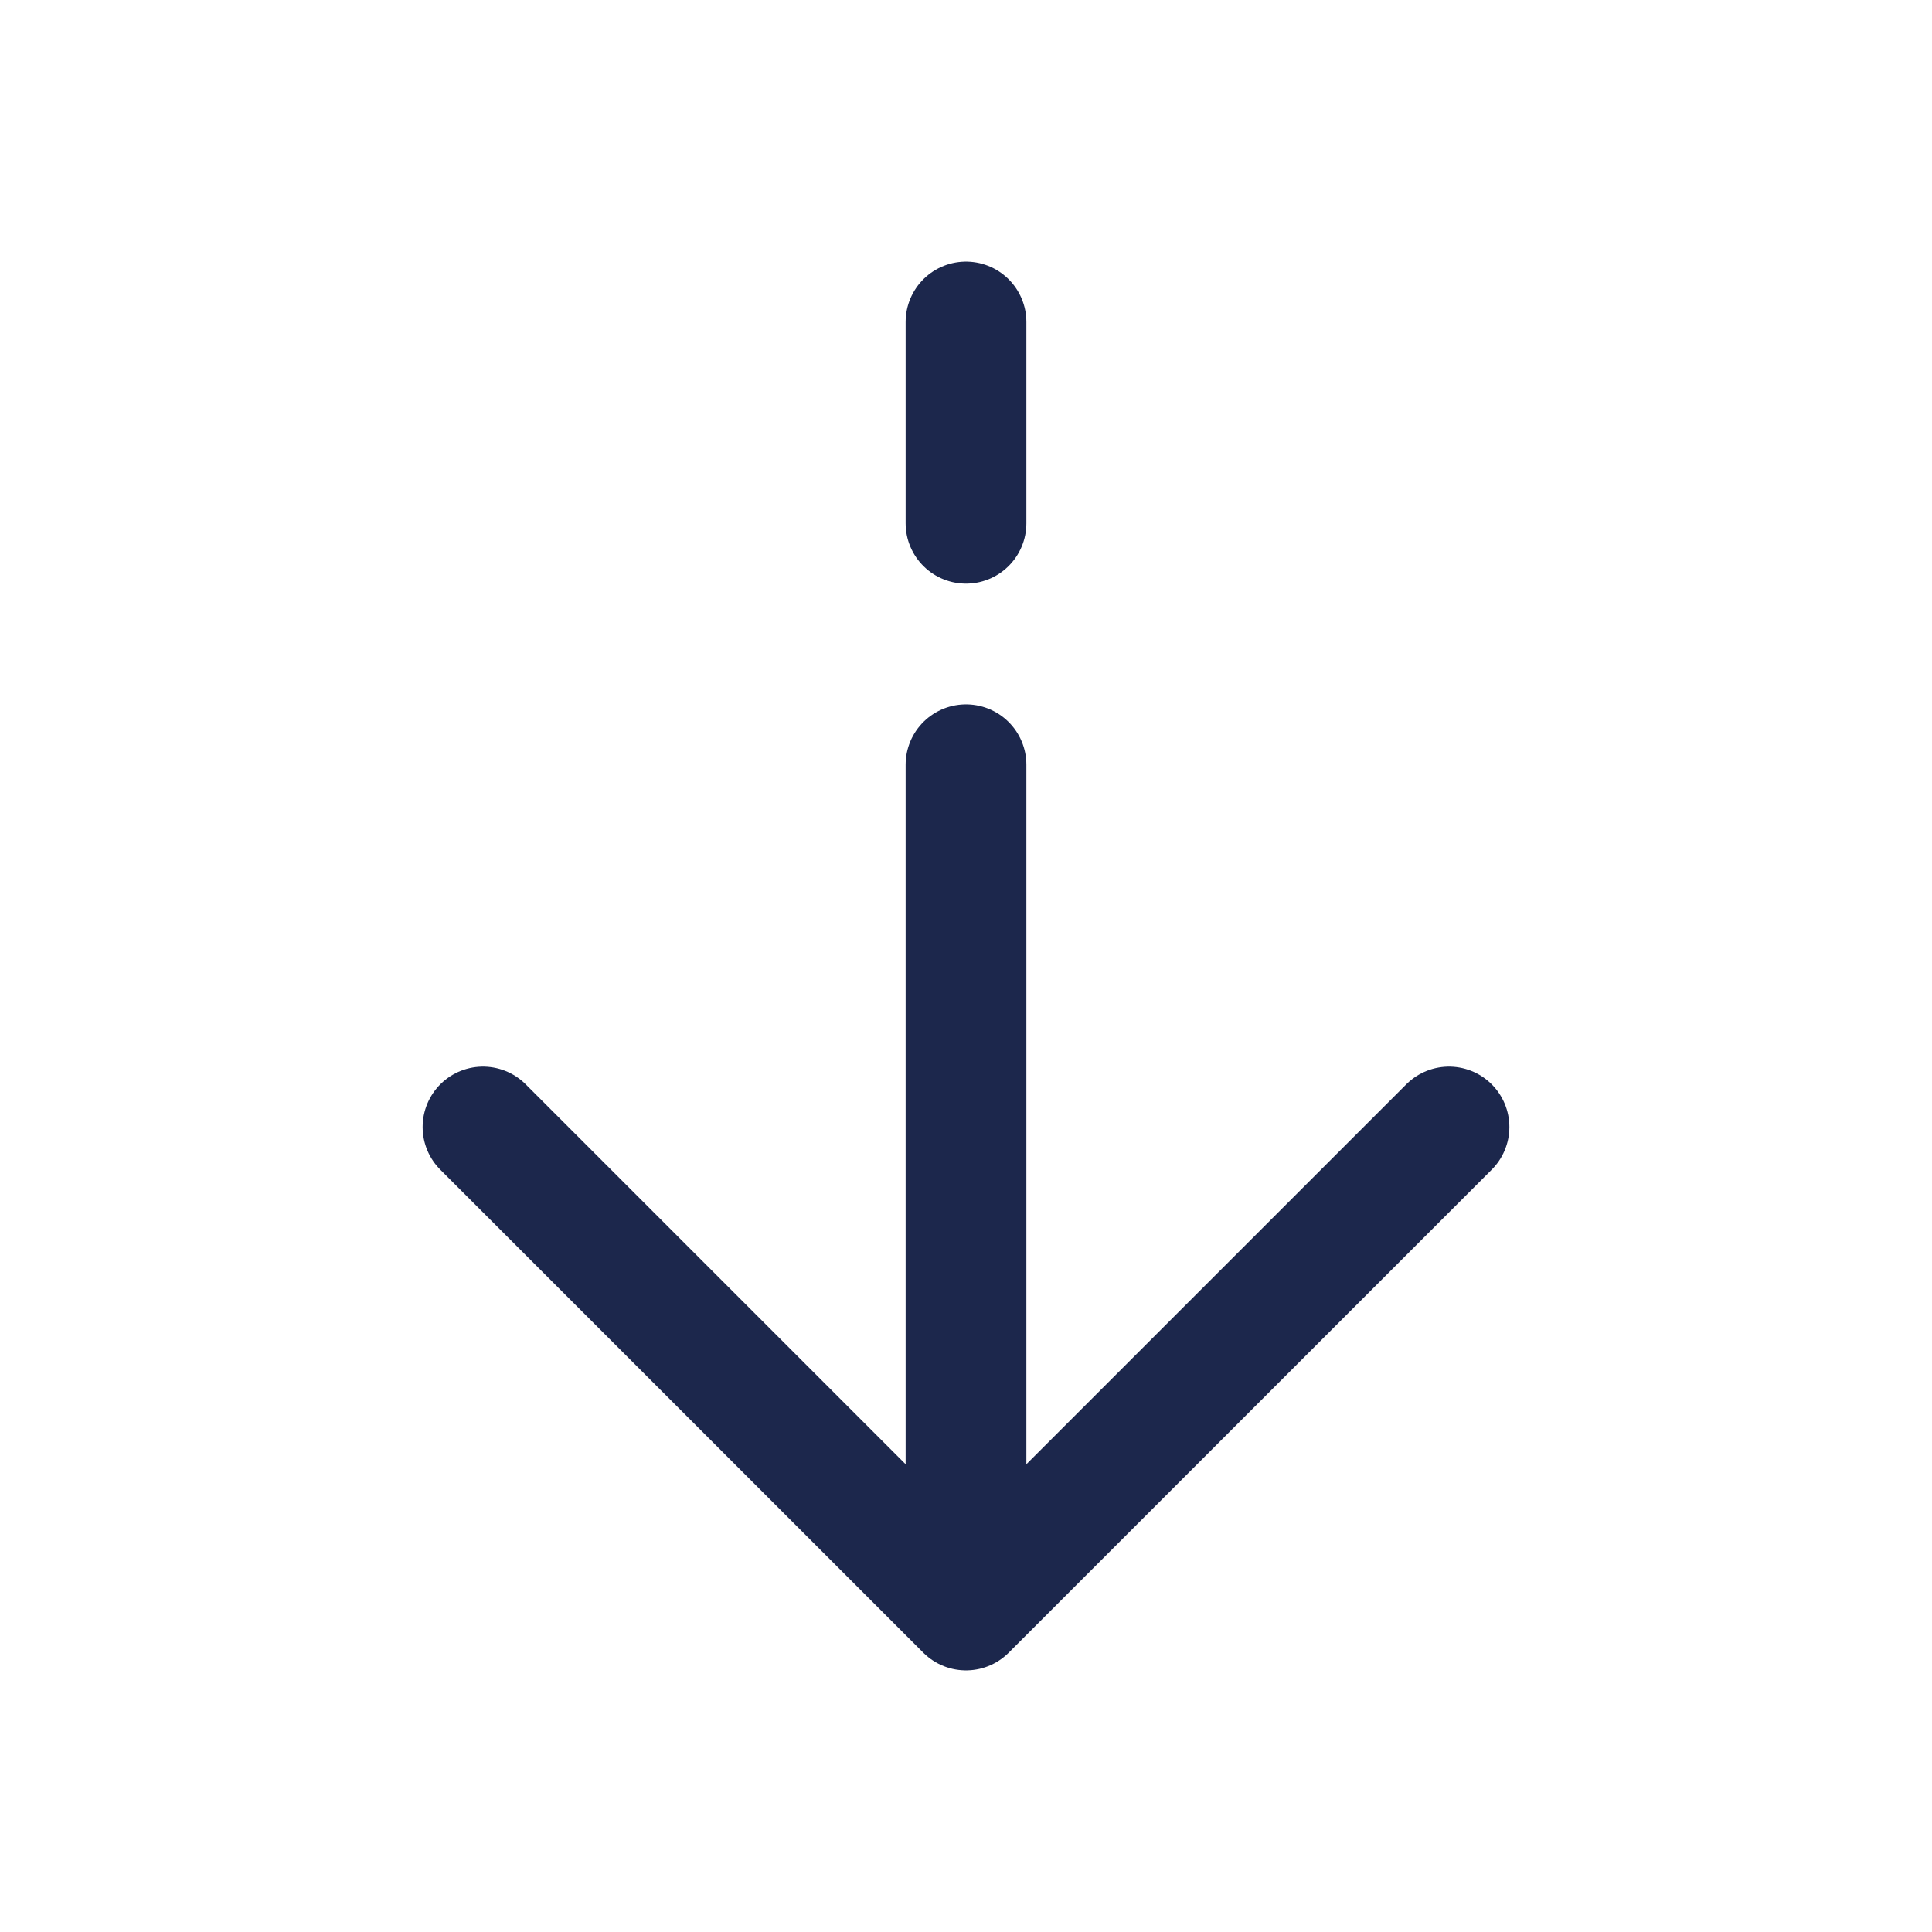
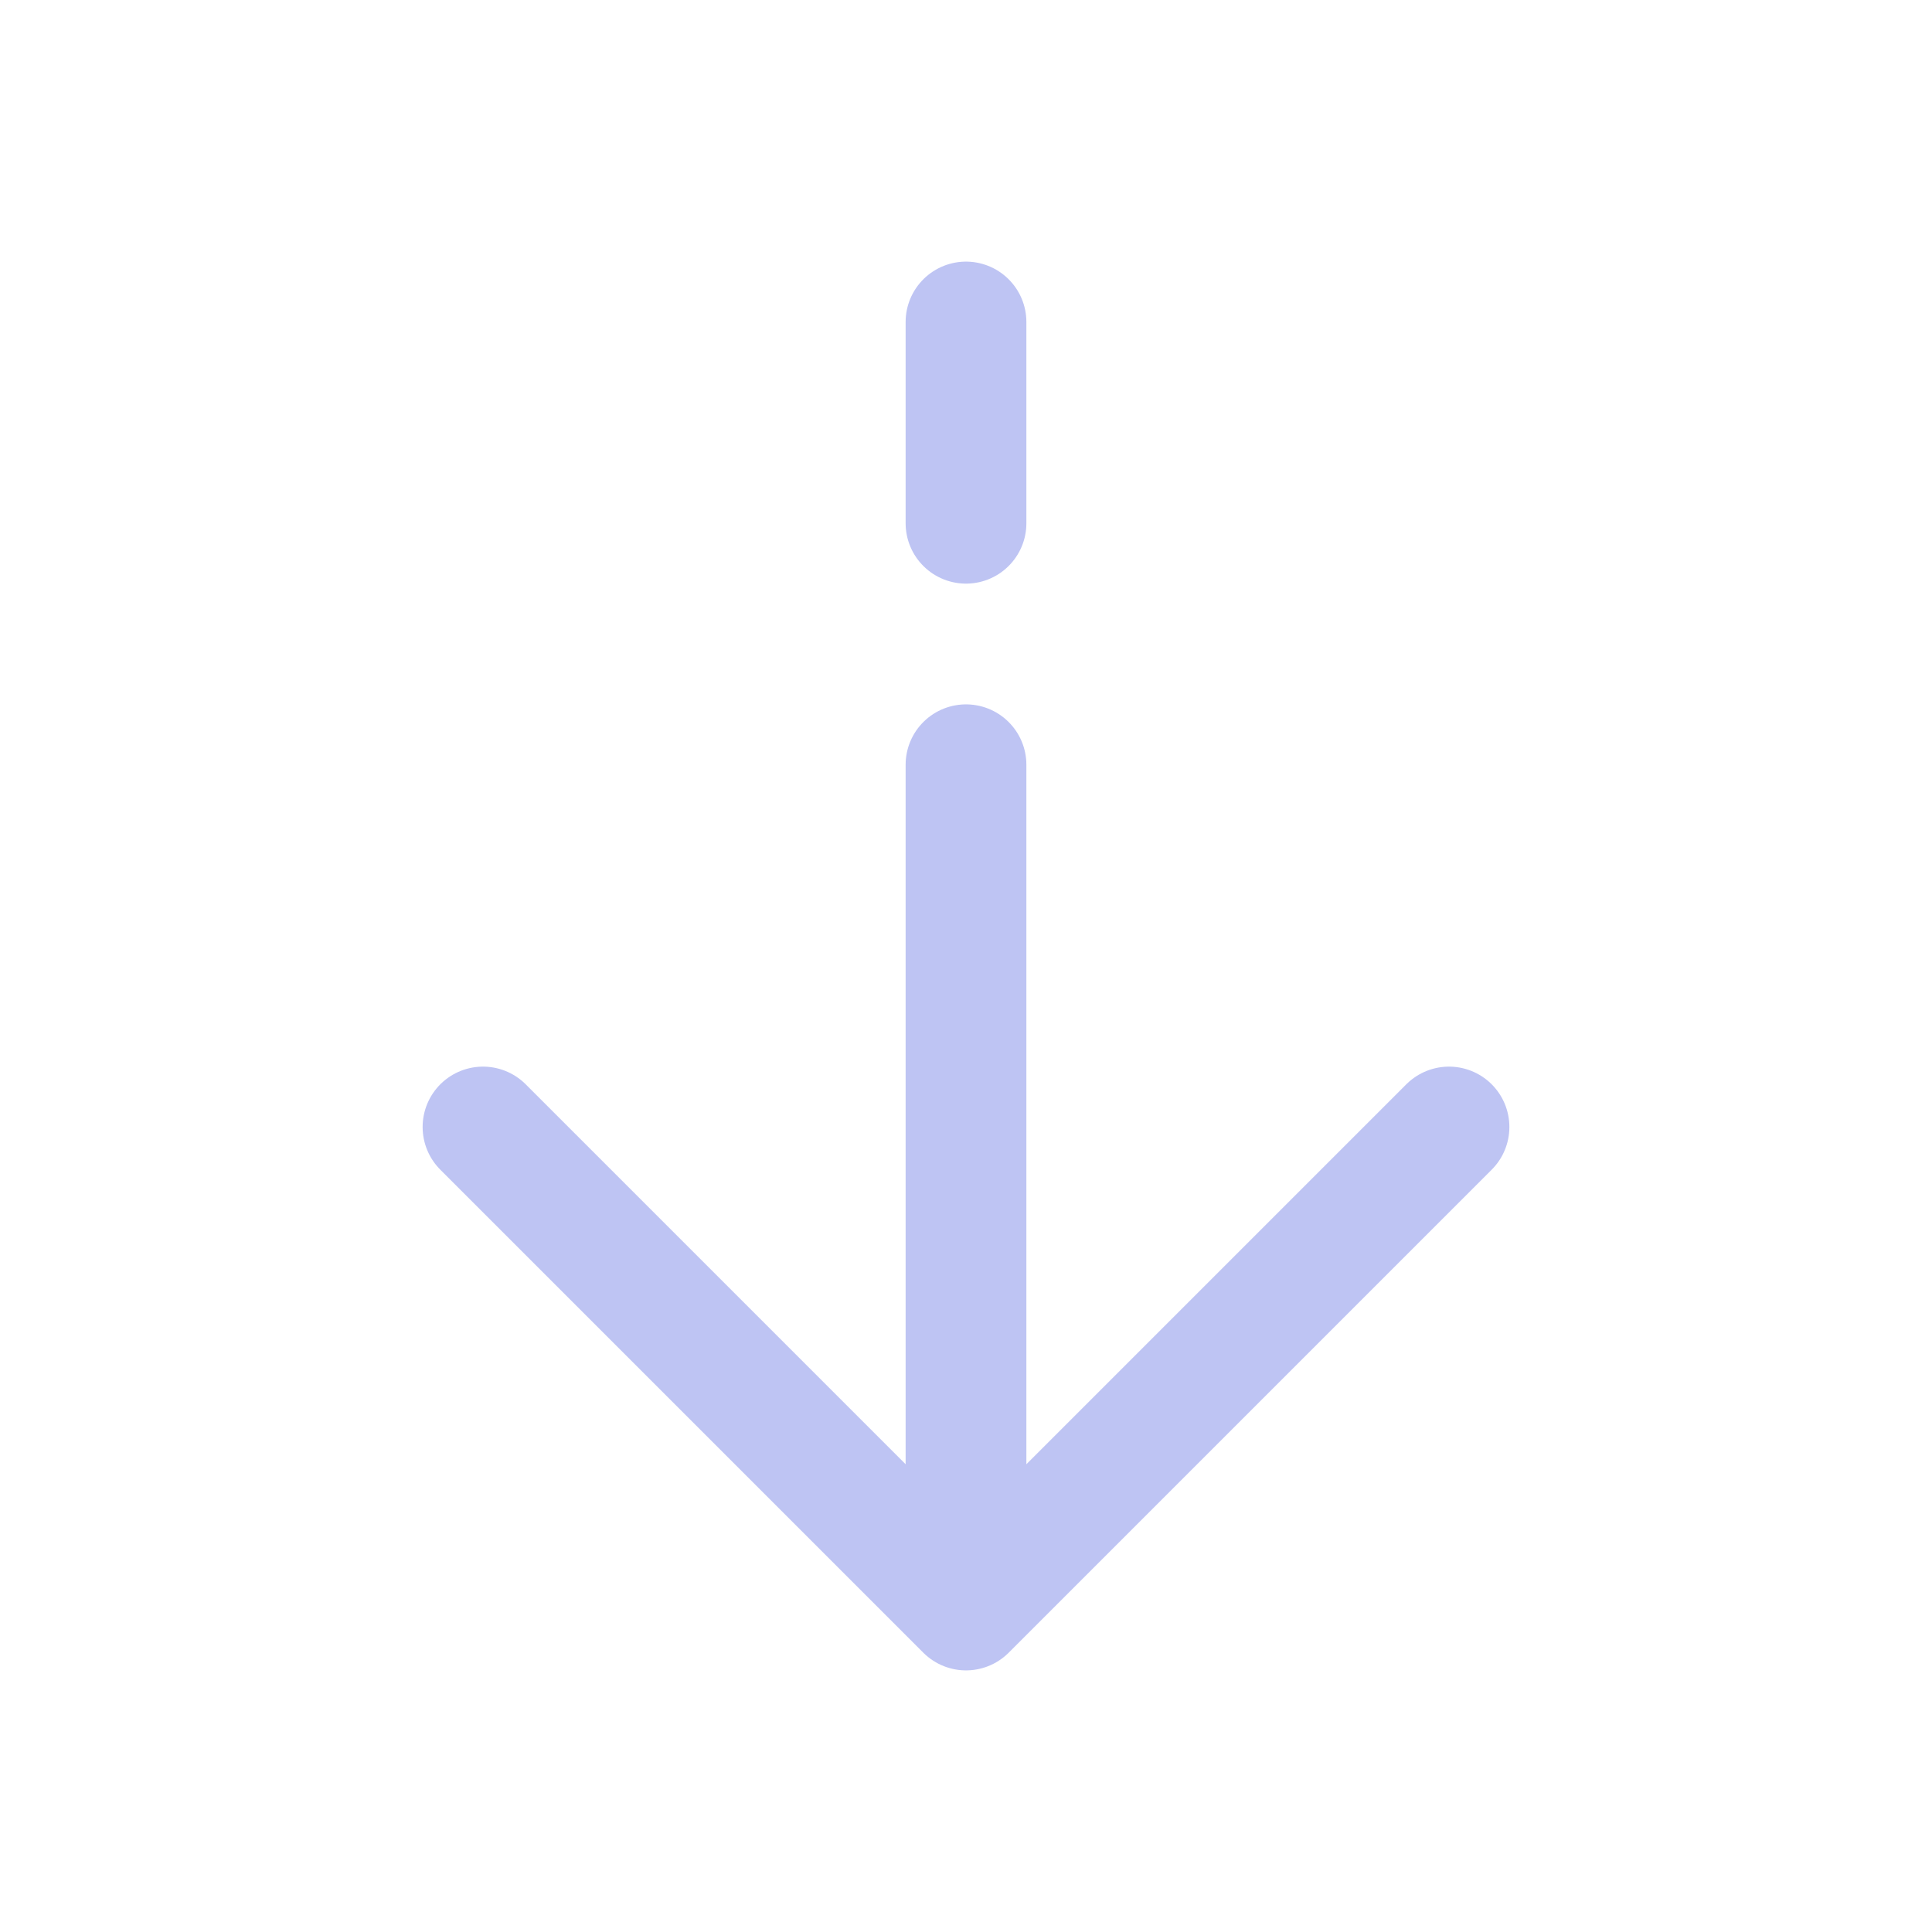
<svg xmlns="http://www.w3.org/2000/svg" width="800px" height="800px" viewBox="0 0 24 24" fill="none">
-   <path d="M12 20L18 14M12 20L6 14M12 20L12 9.5M12 4V6.5" stroke="#1C274C" stroke-width="1.5" stroke-linecap="round" stroke-linejoin="round" />
+   <path d="M12 20L18 14M12 20L6 14M12 20L12 9.5M12 4V6.5" stroke="#BEC4F3" stroke-width="1.5" stroke-linecap="round" stroke-linejoin="round" />
</svg>
